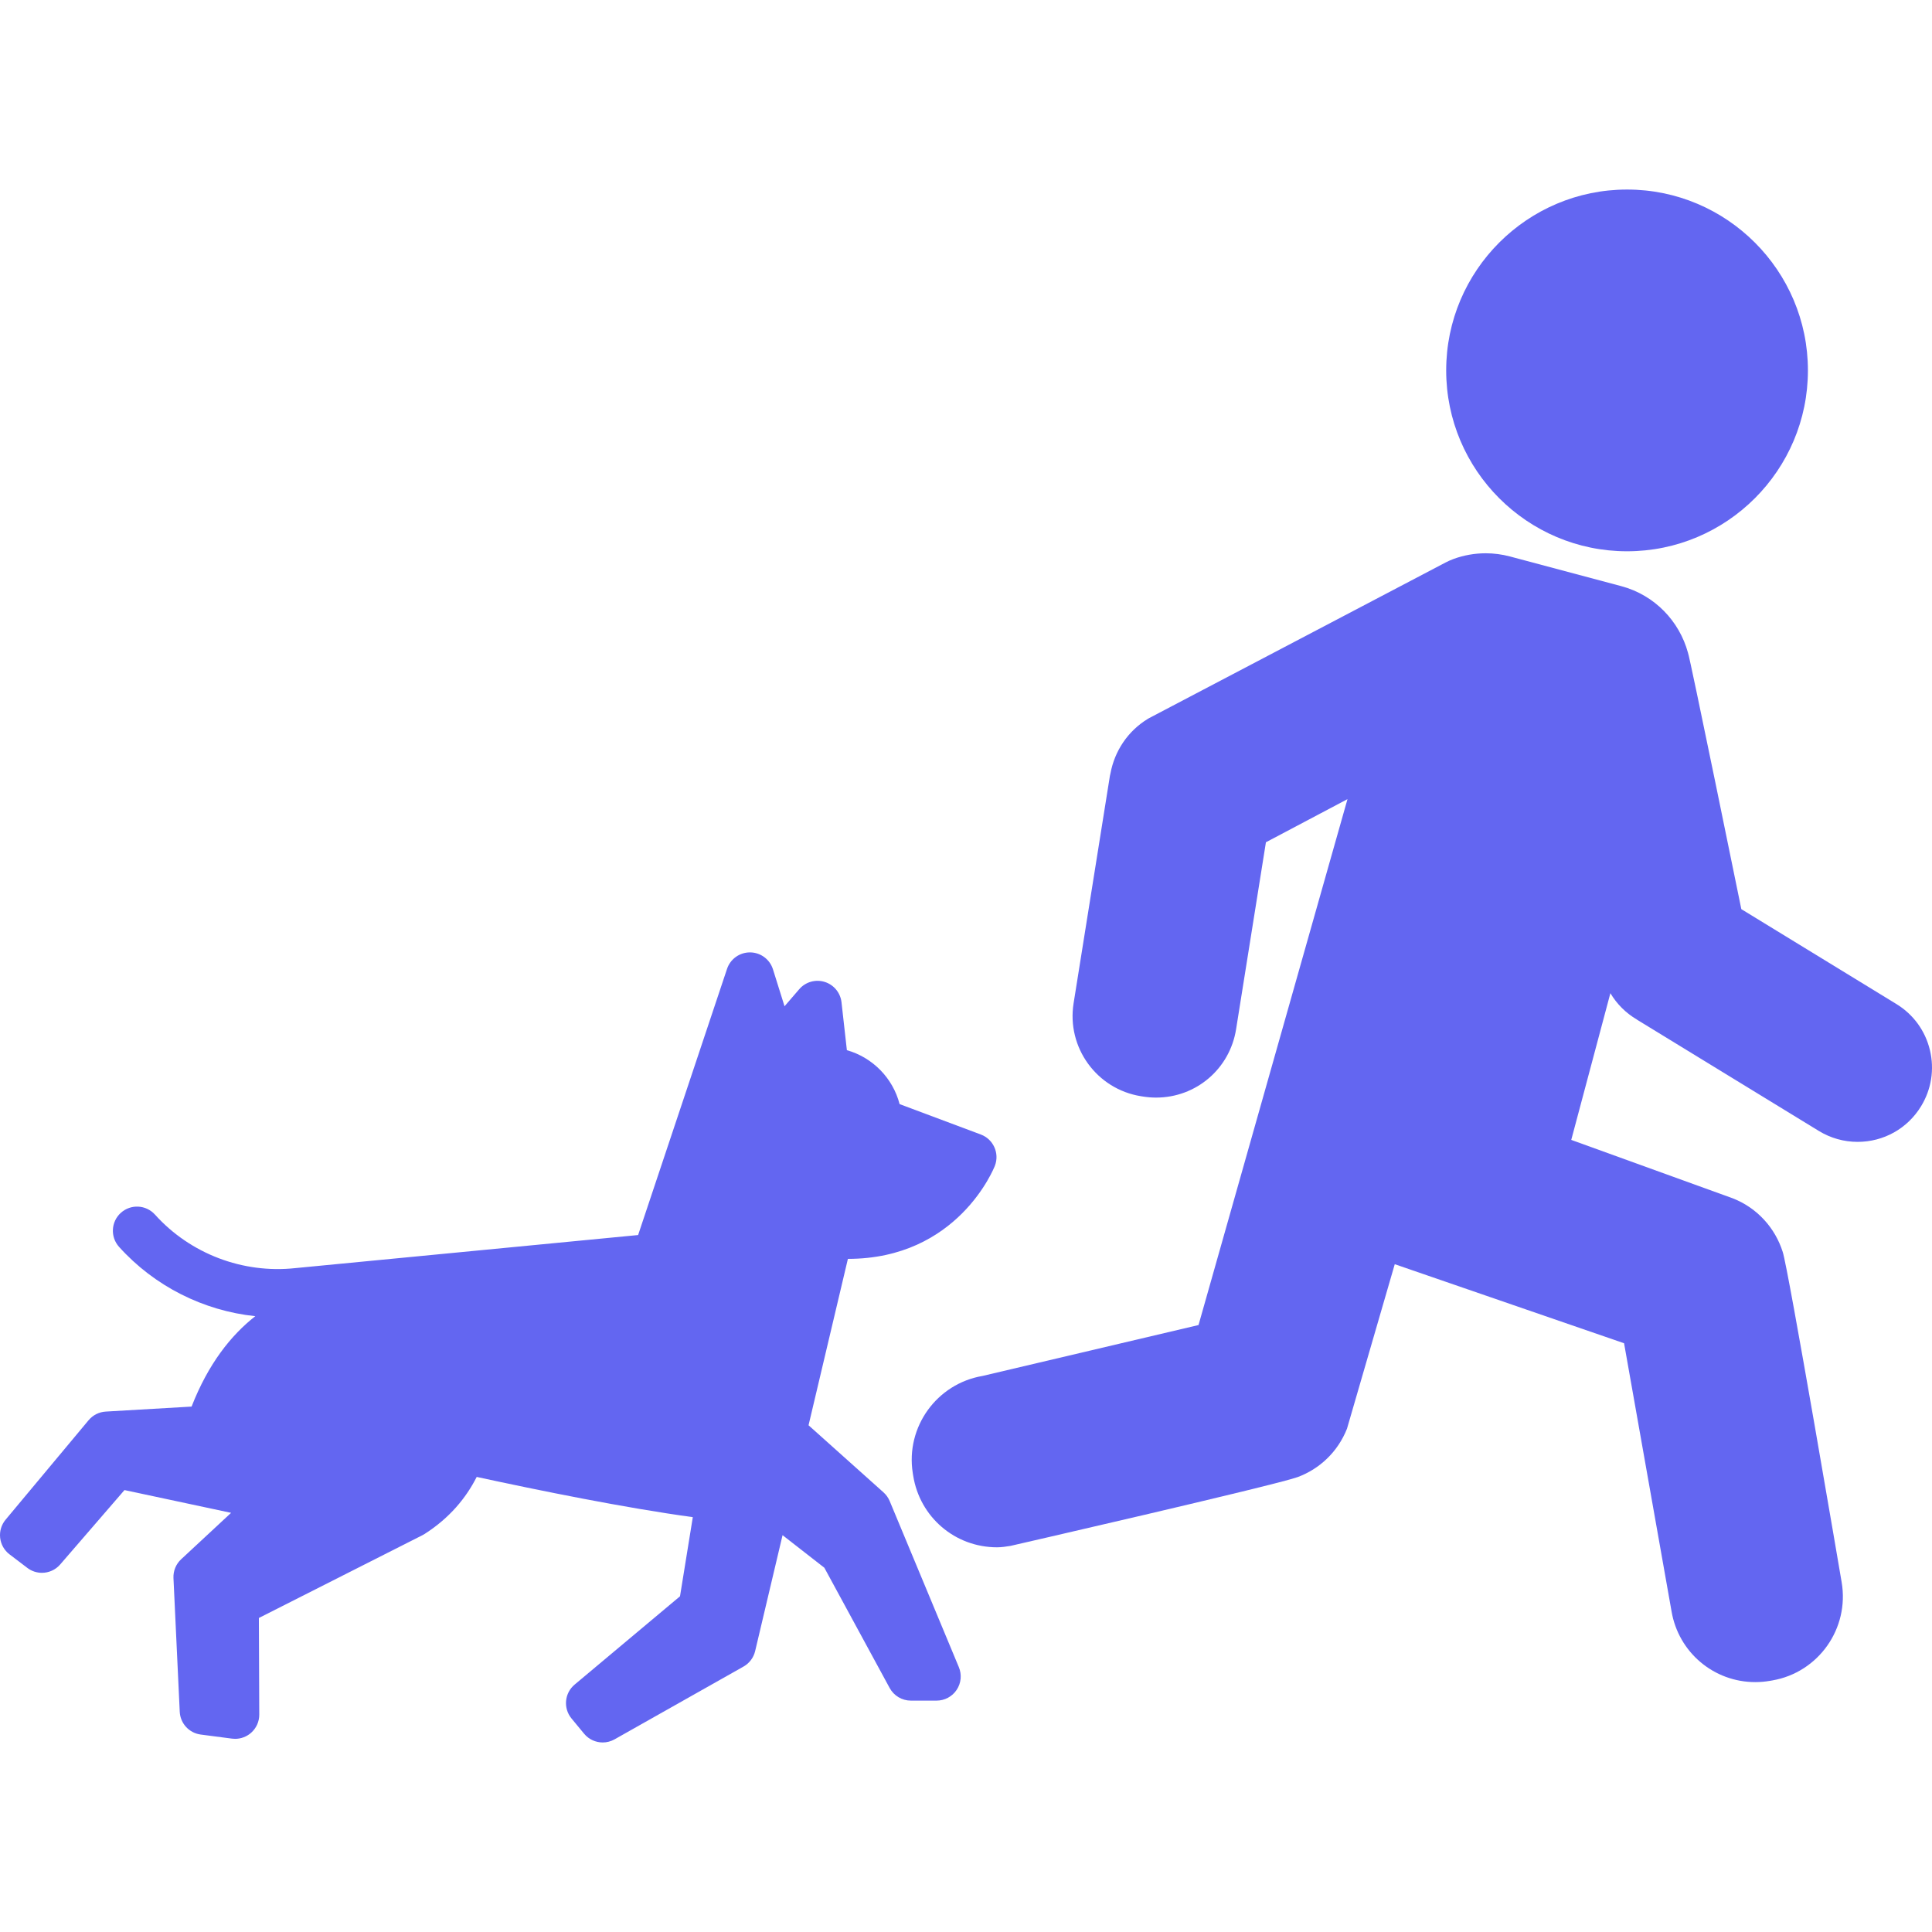
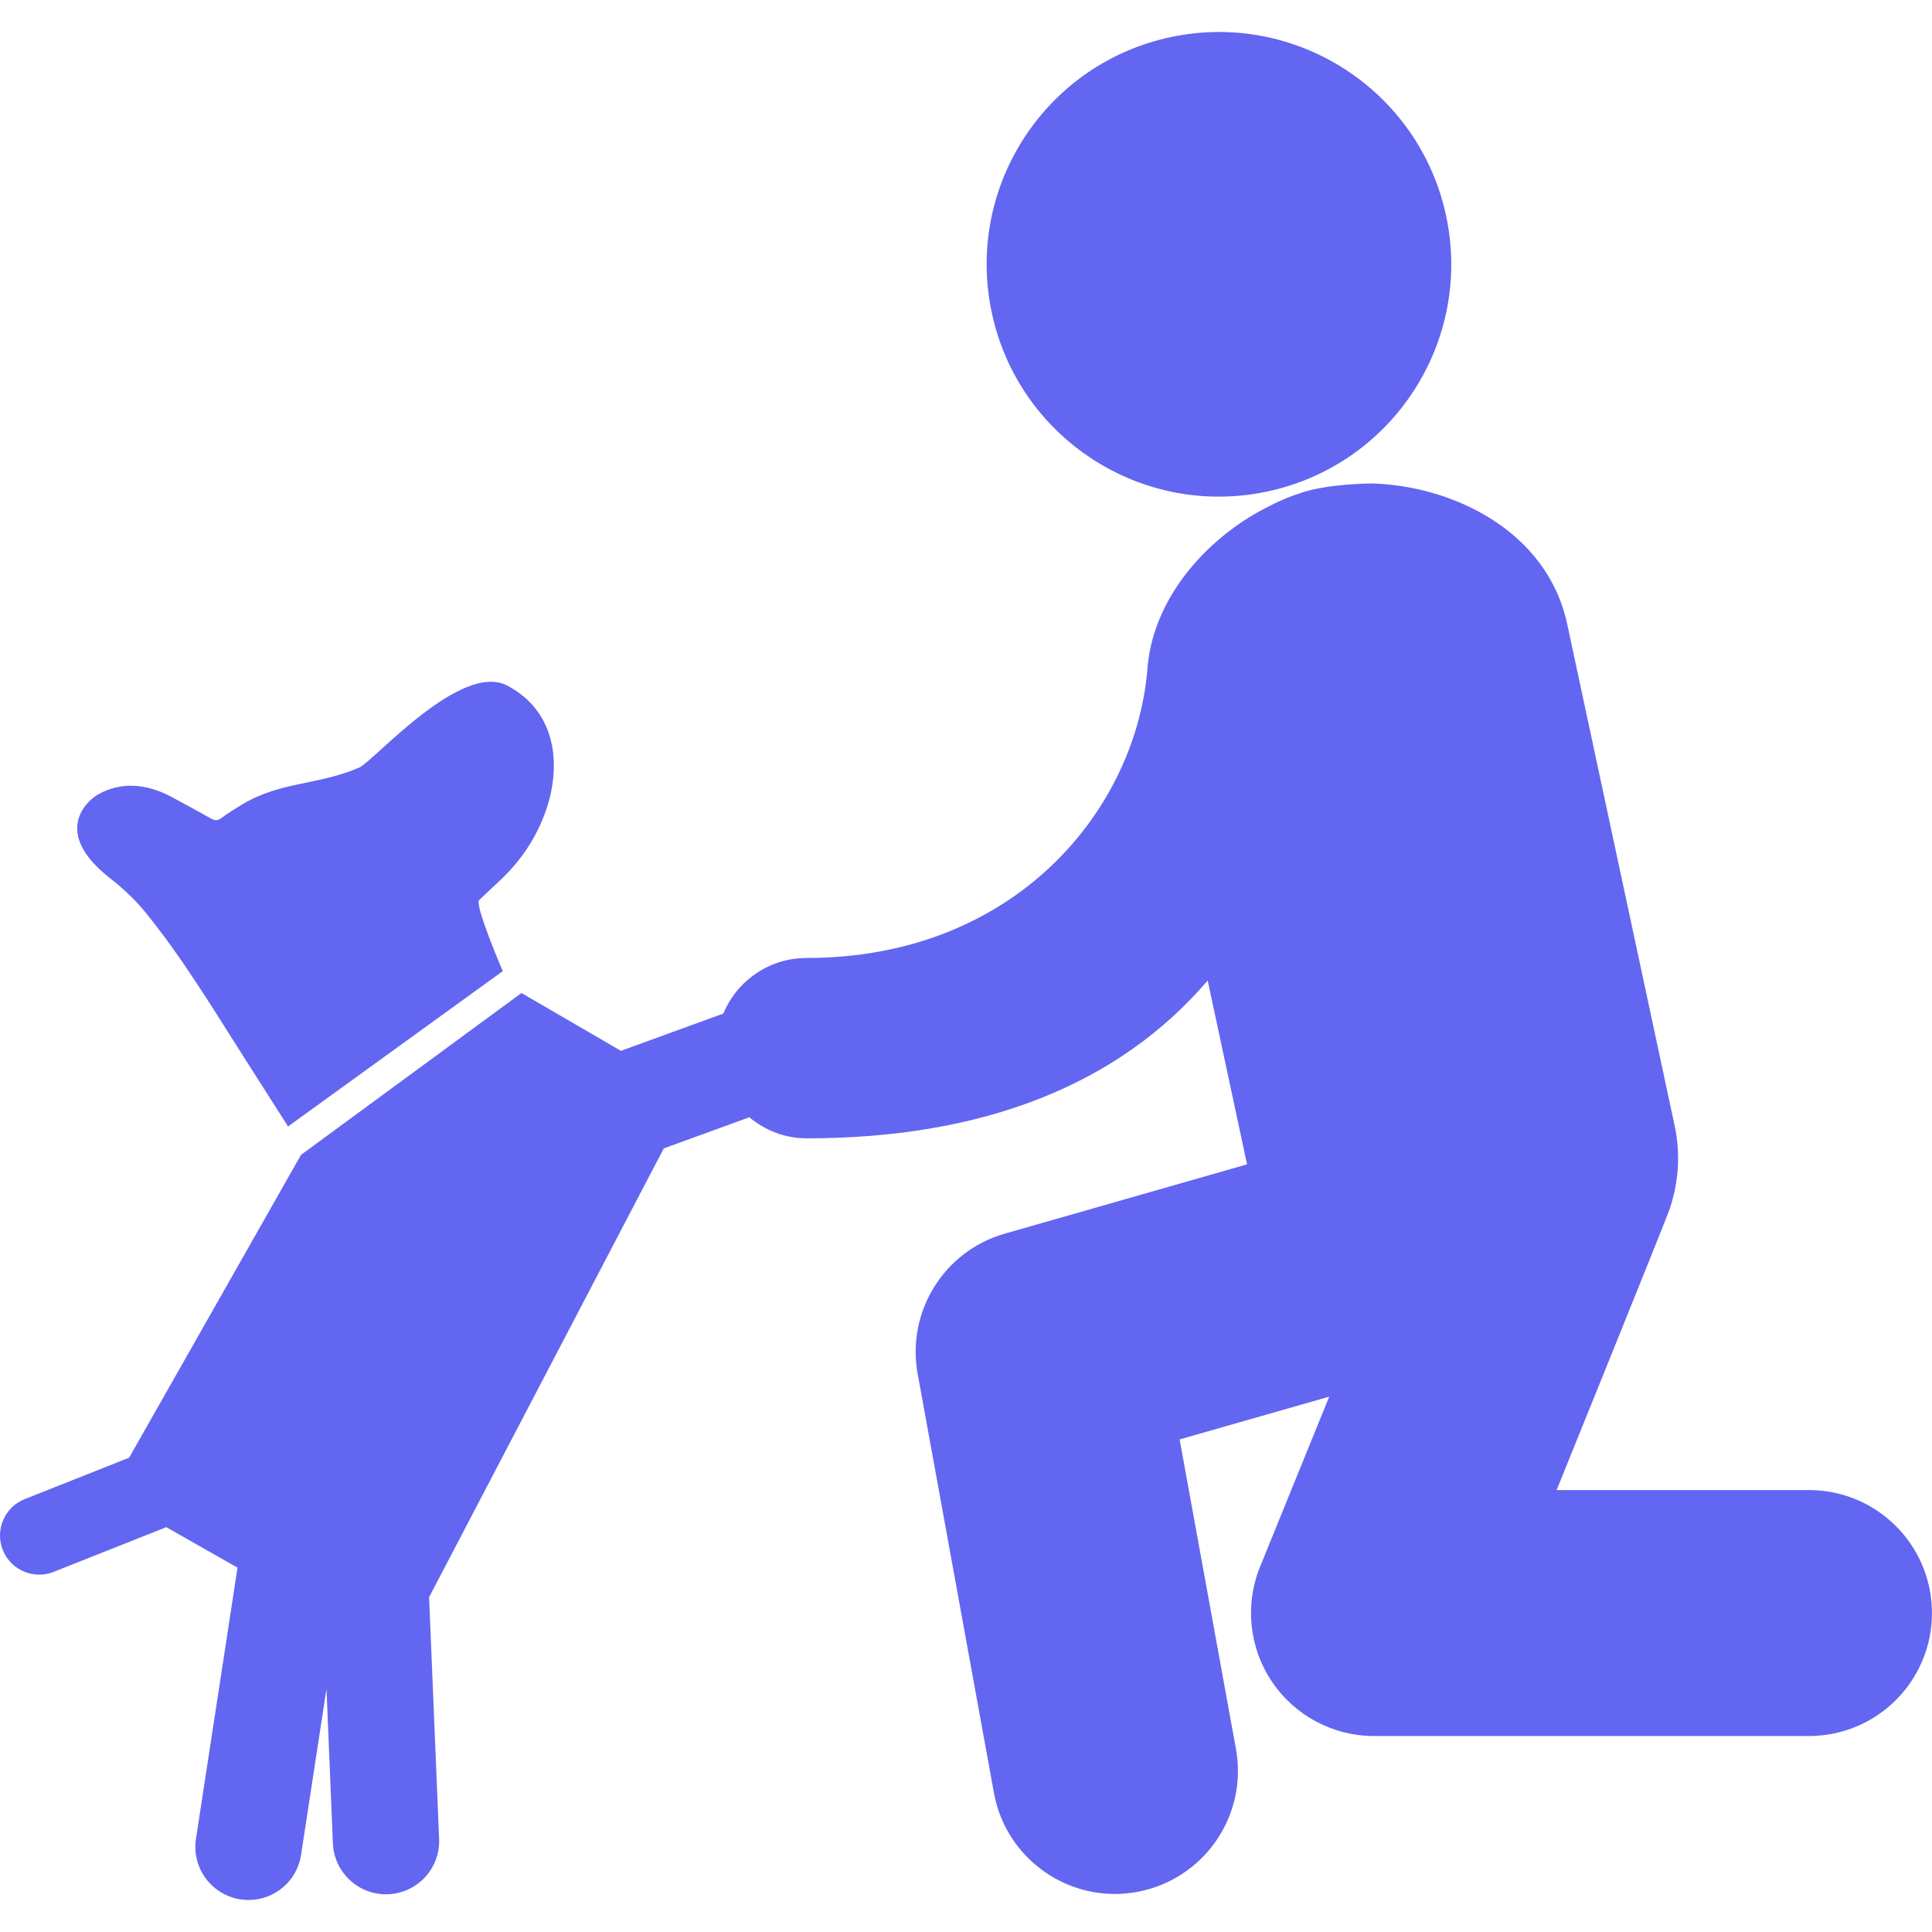
- <svg xmlns="http://www.w3.org/2000/svg" fill="#6366f1" height="800px" width="800px" version="1.1" id="Capa_1" viewBox="0 0 480.199 480.199" xml:space="preserve">
+ <svg xmlns="http://www.w3.org/2000/svg" fill="#6366f1" version="1.1" id="Capa_1" width="800px" height="800px" viewBox="0 0 98.205 98.206" xml:space="preserve">
  <g>
    <g>
-       <path d="M479.68,260.999c-1.155-4.802-4.111-8.865-8.322-11.442l-38.55-23.59c0,0-12.877-63.11-13.259-63.714    c-2.125-7.819-8.234-14.34-16.611-16.575l-27.625-7.366c-1.979-0.528-4.015-0.796-6.05-0.796c-2.76,0-5.429,0.493-7.922,1.39    c-0.864,0.333-1.421,0.572-2.091,0.927l-73.597,38.633c-0.104,0.056-0.207,0.113-0.308,0.175c-5.094,3.09-8.31,8.096-9.329,13.537    c-0.061,0.218-0.113,0.439-0.149,0.664l-9.026,56.526c-1.755,10.977,5.744,21.336,16.75,23.098l0.549,0.085    c1.058,0.169,2.135,0.255,3.202,0.255c0,0,0,0,0.001,0c9.95,0,18.313-7.14,19.885-16.978l7.417-46.482l20.274-10.721    L297.893,329.34l-53.684,12.65c-11.381,1.932-19.146,12.706-17.341,24.122l0.1,0.638c1.633,10.333,10.404,17.833,20.856,17.833    c1.106,0,2.224-0.175,3.322-0.349c0.147-0.022-0.145,0.034,0,0c0,0,65.239-14.937,71.35-17.09    c5.518-2.033,10.028-6.314,12.296-12.031c0.071-0.179-0.053,0.184,0,0l11.876-40.895l56.994,19.646l11.806,66.665    c1.749,10.174,10.5,17.559,20.809,17.559c1.2,0,2.412-0.103,3.582-0.305l0.64-0.108c11.482-1.975,19.219-12.926,17.24-24.441    c0,0-13.315-78.318-14.655-82.104c-1.865-5.858-6.243-10.863-12.396-13.283c-0.052-0.021,0.052,0.02,0,0l-40.152-14.526    l9.726-36.465c1.599,2.694,3.861,4.944,6.544,6.523c0.047,0.031,0.085,0.072,0.134,0.102l45.122,27.609    c2.908,1.78,6.24,2.721,9.637,2.721c6.493,0,12.391-3.304,15.776-8.837C480.051,270.761,480.834,265.799,479.68,260.999z" />
-       <path d="M221.135,373.095c-0.345-0.827-0.87-1.566-1.537-2.164l-18.633-16.679l9.781-41.359c27.236,0,36.259-22.41,36.551-23.189    c1.162-3.103-0.413-6.562-3.516-7.723l-20.185-7.555c-1.675-6.485-6.718-11.596-13.104-13.404l-1.336-11.906    c-0.266-2.371-1.911-4.359-4.19-5.064c-2.28-0.705-4.76,0.008-6.317,1.815l-3.653,4.239l-2.876-9.182    c-0.778-2.482-3.067-4.182-5.669-4.206c-0.019,0-0.038,0-0.057,0c-2.579,0-4.872,1.649-5.69,4.099l-22.102,66.153l-85.161,8.216    c-13.084,1.425-26.141-3.546-34.925-13.3c-2.218-2.461-6.012-2.66-8.474-0.442c-2.462,2.217-2.661,6.011-0.443,8.474    c8.823,9.797,20.976,15.862,33.853,17.222c-6.027,4.718-11.679,11.821-15.834,22.466l-21.339,1.243    c-1.655,0.097-3.196,0.873-4.258,2.147L1.393,377.714c-1.049,1.257-1.539,2.889-1.355,4.517c0.184,1.628,1.024,3.109,2.328,4.102    l4.422,3.366c1.083,0.824,2.361,1.226,3.631,1.226c1.687,0,3.36-0.709,4.542-2.077l15.978-18.489l26.501,5.656l-12.416,11.541    c-1.293,1.202-1.991,2.912-1.909,4.676l1.559,33.222c0.136,2.904,2.334,5.292,5.217,5.668l7.773,1.014    c0.259,0.034,0.518,0.051,0.776,0.051c1.452,0,2.866-0.527,3.968-1.499c1.298-1.145,2.039-2.794,2.032-4.525l-0.097-24.014    l40.668-20.582c0.179-0.091,0.354-0.19,0.523-0.299c6.259-4.002,10.33-9.002,12.951-14.178c15.493,3.36,36.9,7.707,53.713,9.999    l-3.182,19.669l-26.194,21.95c-2.527,2.117-2.872,5.877-0.772,8.419l3.124,3.783c1.174,1.422,2.887,2.18,4.629,2.18    c1.005,0,2.02-0.252,2.946-0.774l32.052-18.091c1.457-0.823,2.504-2.217,2.89-3.845l6.815-28.814l10.387,8.097l16.233,29.889    c1.05,1.934,3.073,3.137,5.272,3.137h6.389c2.006,0,3.879-1.002,4.992-2.671c1.113-1.669,1.318-3.784,0.547-5.636L221.135,373.095    z" />
+       <path d="M64.433,24.98c-6.372,1.368-12.651-2.694-14.017-9.07c-1.365-6.377,2.694-12.65,9.07-14.019    c6.374-1.366,12.65,2.696,14.019,9.069C74.872,17.336,70.81,23.615,64.433,24.98z" />
+       <path d="M1.256,76.202l5.308-2.106l8.736-15.392l11.206-8.227l5.057,2.938l5.206-1.895c0.688-1.658,2.322-2.825,4.231-2.825    c10.637,0,16.82-7.592,17.338-14.854c0.354-3.663,3.234-6.686,6.248-8.146c0,0,1.141-0.624,2.439-0.873    c1.241-0.237,2.683-0.245,2.683-0.245l0.035-0.002c4.088,0.117,8.899,2.397,9.919,7.146l5.458,25.482    c0.327,1.521,0.189,2.97-0.266,4.297c-0.067,0.254-5.729,14.242-5.729,14.242h12.827c3.452,0,6.251,2.8,6.251,6.252    s-2.799,6.25-6.251,6.25H69.842c-2.08,0-4.024-1.035-5.188-2.762c-1.161-1.727-1.387-3.915-0.604-5.842l3.515-8.646l-7.604,2.174    L62.824,88.9c0.617,3.396-1.635,6.648-5.03,7.269c-0.378,0.069-0.755,0.104-1.127,0.104c-2.961-0.001-5.592-2.115-6.143-5.132    l-3.878-21.305c-0.576-3.164,1.34-6.246,4.431-7.13l12.312-3.52l-2.001-9.344c-4.518,5.274-11.369,8.021-20.386,8.021    c-1.113,0-2.119-0.412-2.913-1.071l-4.349,1.583L21.811,81.188l0.509,12.287c0.062,1.49-1.097,2.749-2.588,2.812    c-0.039,0.002-0.075,0.002-0.114,0.002c-1.44,0-2.638-1.136-2.697-2.59l-0.326-7.849l-1.292,8.437    c-0.204,1.335-1.354,2.292-2.668,2.292c-0.136,0-0.274-0.009-0.412-0.031c-1.476-0.228-2.487-1.604-2.262-3.08l2.112-13.782    l-3.62-2.058l-5.728,2.273c-0.239,0.096-0.489,0.14-0.732,0.14c-0.792,0-1.541-0.474-1.852-1.256    C-0.265,77.764,0.235,76.606,1.256,76.202z" />
+       <path d="M25.419,44.749c-0.351,0.332-0.705,0.666-1.062,0.998c-0.255,0.238,1.198,3.617,1.198,3.617l-10.913,7.895    c-0.735-1.151-1.472-2.307-2.207-3.462c-1.619-2.532-3.162-5.117-5.067-7.449c-0.519-0.634-1.136-1.207-1.784-1.716    c-2.984-2.333-1.129-3.94-0.649-4.22c1.196-0.705,2.516-0.572,3.749,0.078c0.687,0.365,1.367,0.742,2.048,1.122    c0.2,0.111,0.352,0.104,0.541-0.043c0.319-0.242,0.668-0.452,1.008-0.661c1.968-1.196,3.881-0.982,5.986-1.896    c0.713-0.308,5.159-5.405,7.517-4.162c2.571,1.354,2.756,4.174,1.931,6.446C27.231,42.635,26.455,43.778,25.419,44.749z" />
    </g>
-     <path d="M404.405,137.02c24.788,0,44.954-20.166,44.954-44.954s-20.167-44.954-44.954-44.954s-44.954,20.166-44.954,44.954   S379.618,137.02,404.405,137.02z" />
  </g>
</svg>
